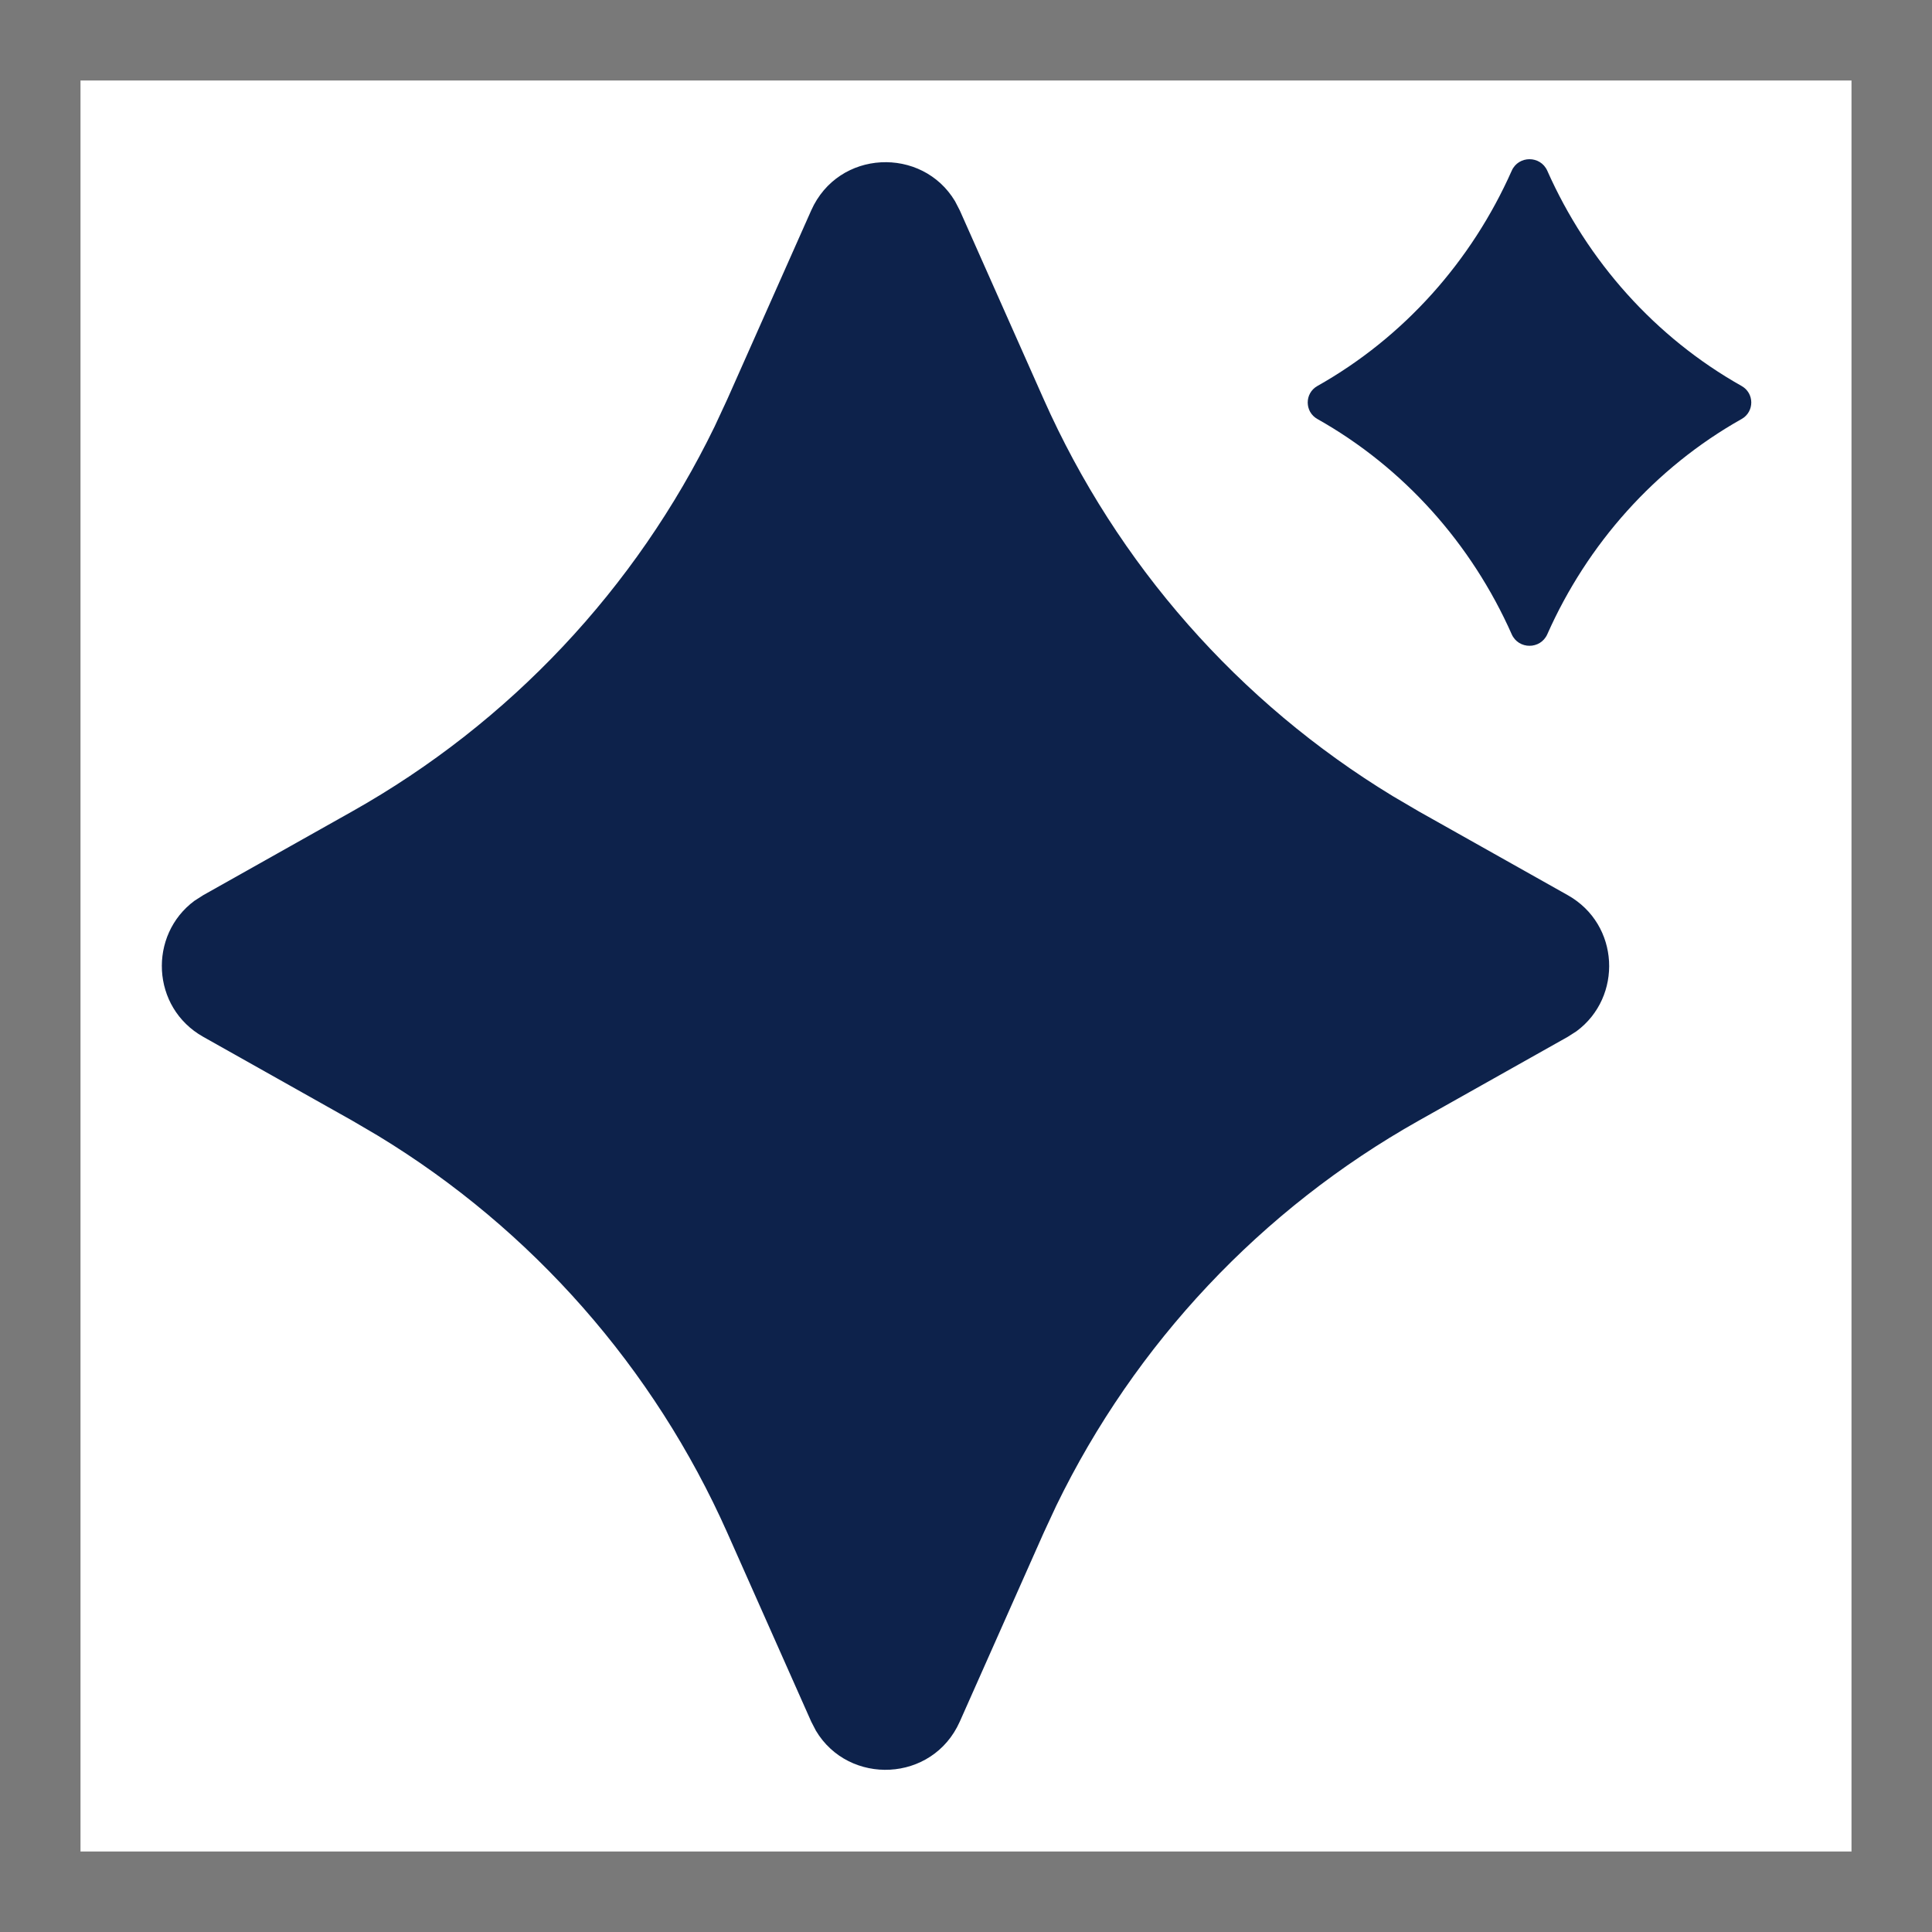
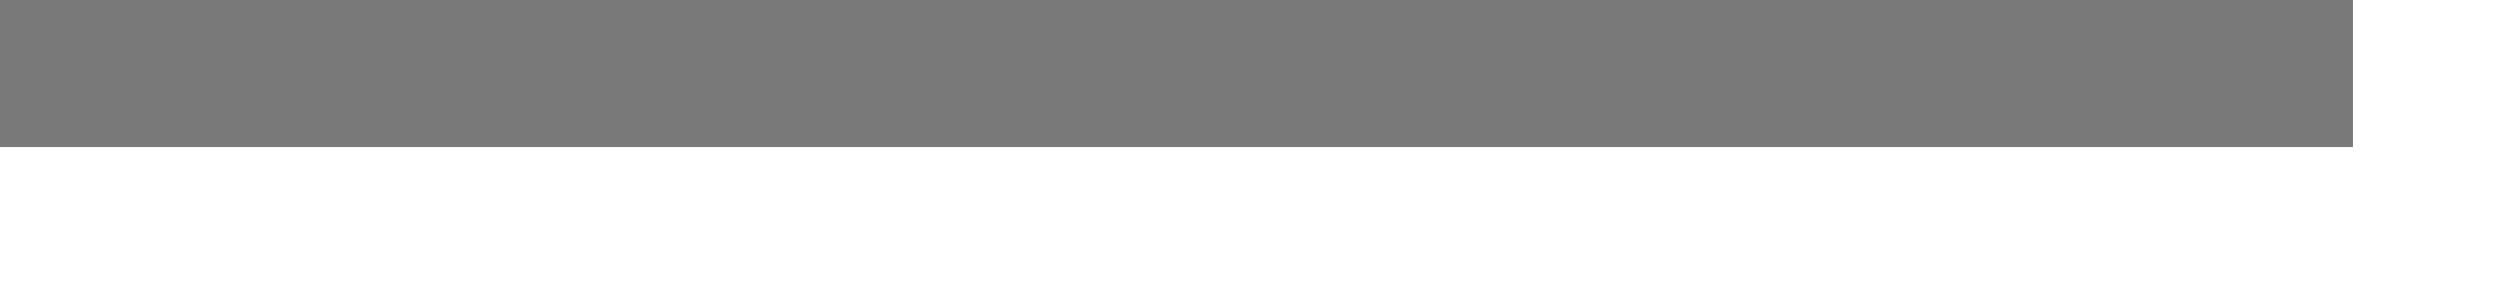
- <svg xmlns="http://www.w3.org/2000/svg" xmlns:xlink="http://www.w3.org/1999/xlink" version="1.1" width="24px" height="24px">
-   <defs>
-     <path d="M 0 0  L 24 0  L 24 24  L 0 24  Z " fill-rule="evenodd" fill="black" id="path63" />
-     <clipPath id="clip64">
-       <use xlink:href="#path63" />
-     </clipPath>
-     <filter x="-50.00%" y="-50.00%" width="200.00%" height="200.00%" filterUnits="objectBoundingBox" id="filter65">
-       <feColorMatrix type="matrix" values="1 0 0 0 0  0 1 0 0 0  0 0 1 0 0  0 0 0 1 0  " in="SourceGraphic" />
-     </filter>
-   </defs>
-   <g transform="matrix(1 0 0 1 133 -309 )">
-     <g transform="matrix(1 0 0 1 -133 309 )" clip-path="url(#clip64)" filter="url(#filter65)">
-       <g id="页面-1" stroke="none" stroke-width="1" fill="none" fill-rule="evenodd">
-         <g id="Editor" transform="translate(-144, -48)" fill-rule="nonzero">
-           <g id="bling_fill" transform="translate(144, 48)">
-             <path d="M24,0 L24,24 L0,24 L0,0 L24,0 Z M12.593,23.258 L12.582,23.26 L12.511,23.295 L12.492,23.299 L12.492,23.299 L12.477,23.295 L12.406,23.26 C12.396,23.256 12.387,23.259 12.382,23.265 L12.378,23.276 L12.361,23.703 L12.366,23.723 L12.377,23.736 L12.48,23.81 L12.495,23.814 L12.495,23.814 L12.507,23.81 L12.611,23.736 L12.623,23.72 L12.623,23.72 L12.627,23.703 L12.61,23.276 C12.608,23.266 12.601,23.259 12.593,23.258 L12.593,23.258 Z M12.858,23.145 L12.845,23.147 L12.66,23.24 L12.65,23.25 L12.65,23.25 L12.647,23.261 L12.665,23.691 L12.67,23.703 L12.67,23.703 L12.678,23.71 L12.879,23.803 C12.891,23.807 12.902,23.803 12.908,23.795 L12.912,23.781 L12.878,23.167 C12.875,23.155 12.867,23.147 12.858,23.145 L12.858,23.145 Z M12.143,23.147 C12.133,23.142 12.122,23.145 12.116,23.153 L12.11,23.167 L12.076,23.781 C12.075,23.793 12.083,23.802 12.093,23.805 L12.108,23.803 L12.309,23.71 L12.319,23.702 L12.319,23.702 L12.323,23.691 L12.34,23.261 L12.337,23.249 L12.337,23.249 L12.328,23.24 L12.143,23.147 Z" id="MingCute" fill-rule="nonzero" />
-             <path d="M10.077,2.614 C10.415,1.855 11.456,1.817 11.864,2.5 L11.923,2.614 L12.965,4.959 C13.876,7.009 15.39,8.728 17.302,9.89 L17.624,10.079 L19.475,11.12 C20.123,11.484 20.159,12.386 19.583,12.811 L19.475,12.88 L17.624,13.921 C15.669,15.021 14.1,16.69 13.122,18.703 L12.965,19.041 L11.923,21.386 C11.585,22.145 10.544,22.183 10.136,21.5 L10.077,21.386 L9.035,19.041 C8.124,16.992 6.61,15.272 4.698,14.11 L4.376,13.921 L2.525,12.88 C1.877,12.516 1.841,11.614 2.417,11.189 L2.525,11.12 L4.376,10.079 C6.331,8.979 7.9,7.31 8.878,5.297 L9.035,4.959 L10.077,2.614 Z M19.221,2.121 C19.719,3.243 20.56,4.19 21.635,4.795 C21.795,4.885 21.795,5.115 21.635,5.205 C20.56,5.81 19.719,6.757 19.221,7.879 C19.136,8.07 18.864,8.07 18.779,7.879 C18.281,6.757 17.44,5.81 16.365,5.205 C16.205,5.115 16.205,4.885 16.365,4.795 C17.44,4.19 18.281,3.243 18.779,2.121 C18.864,1.93 19.136,1.93 19.221,2.121 Z" id="形状" fill="#09244B" />
-           </g>
-         </g>
-       </g>
-     </g>
-     <path d="M -132.5 332.5  L -132.5 309.5  L -109.5 309.5  L -109.5 332.5  L -132.5 332.5  Z " stroke-width="1" stroke="#797979" fill="none" />
+ <svg xmlns="http://www.w3.org/2000/svg" version="1.1" width="17px" height="2px">
+   <g transform="matrix(1 0 0 1 -22 -382 )">
+     <path d="M 22 382.5  L 38 382.5  " stroke-width="1" stroke="#797979" fill="none" />
  </g>
</svg>
